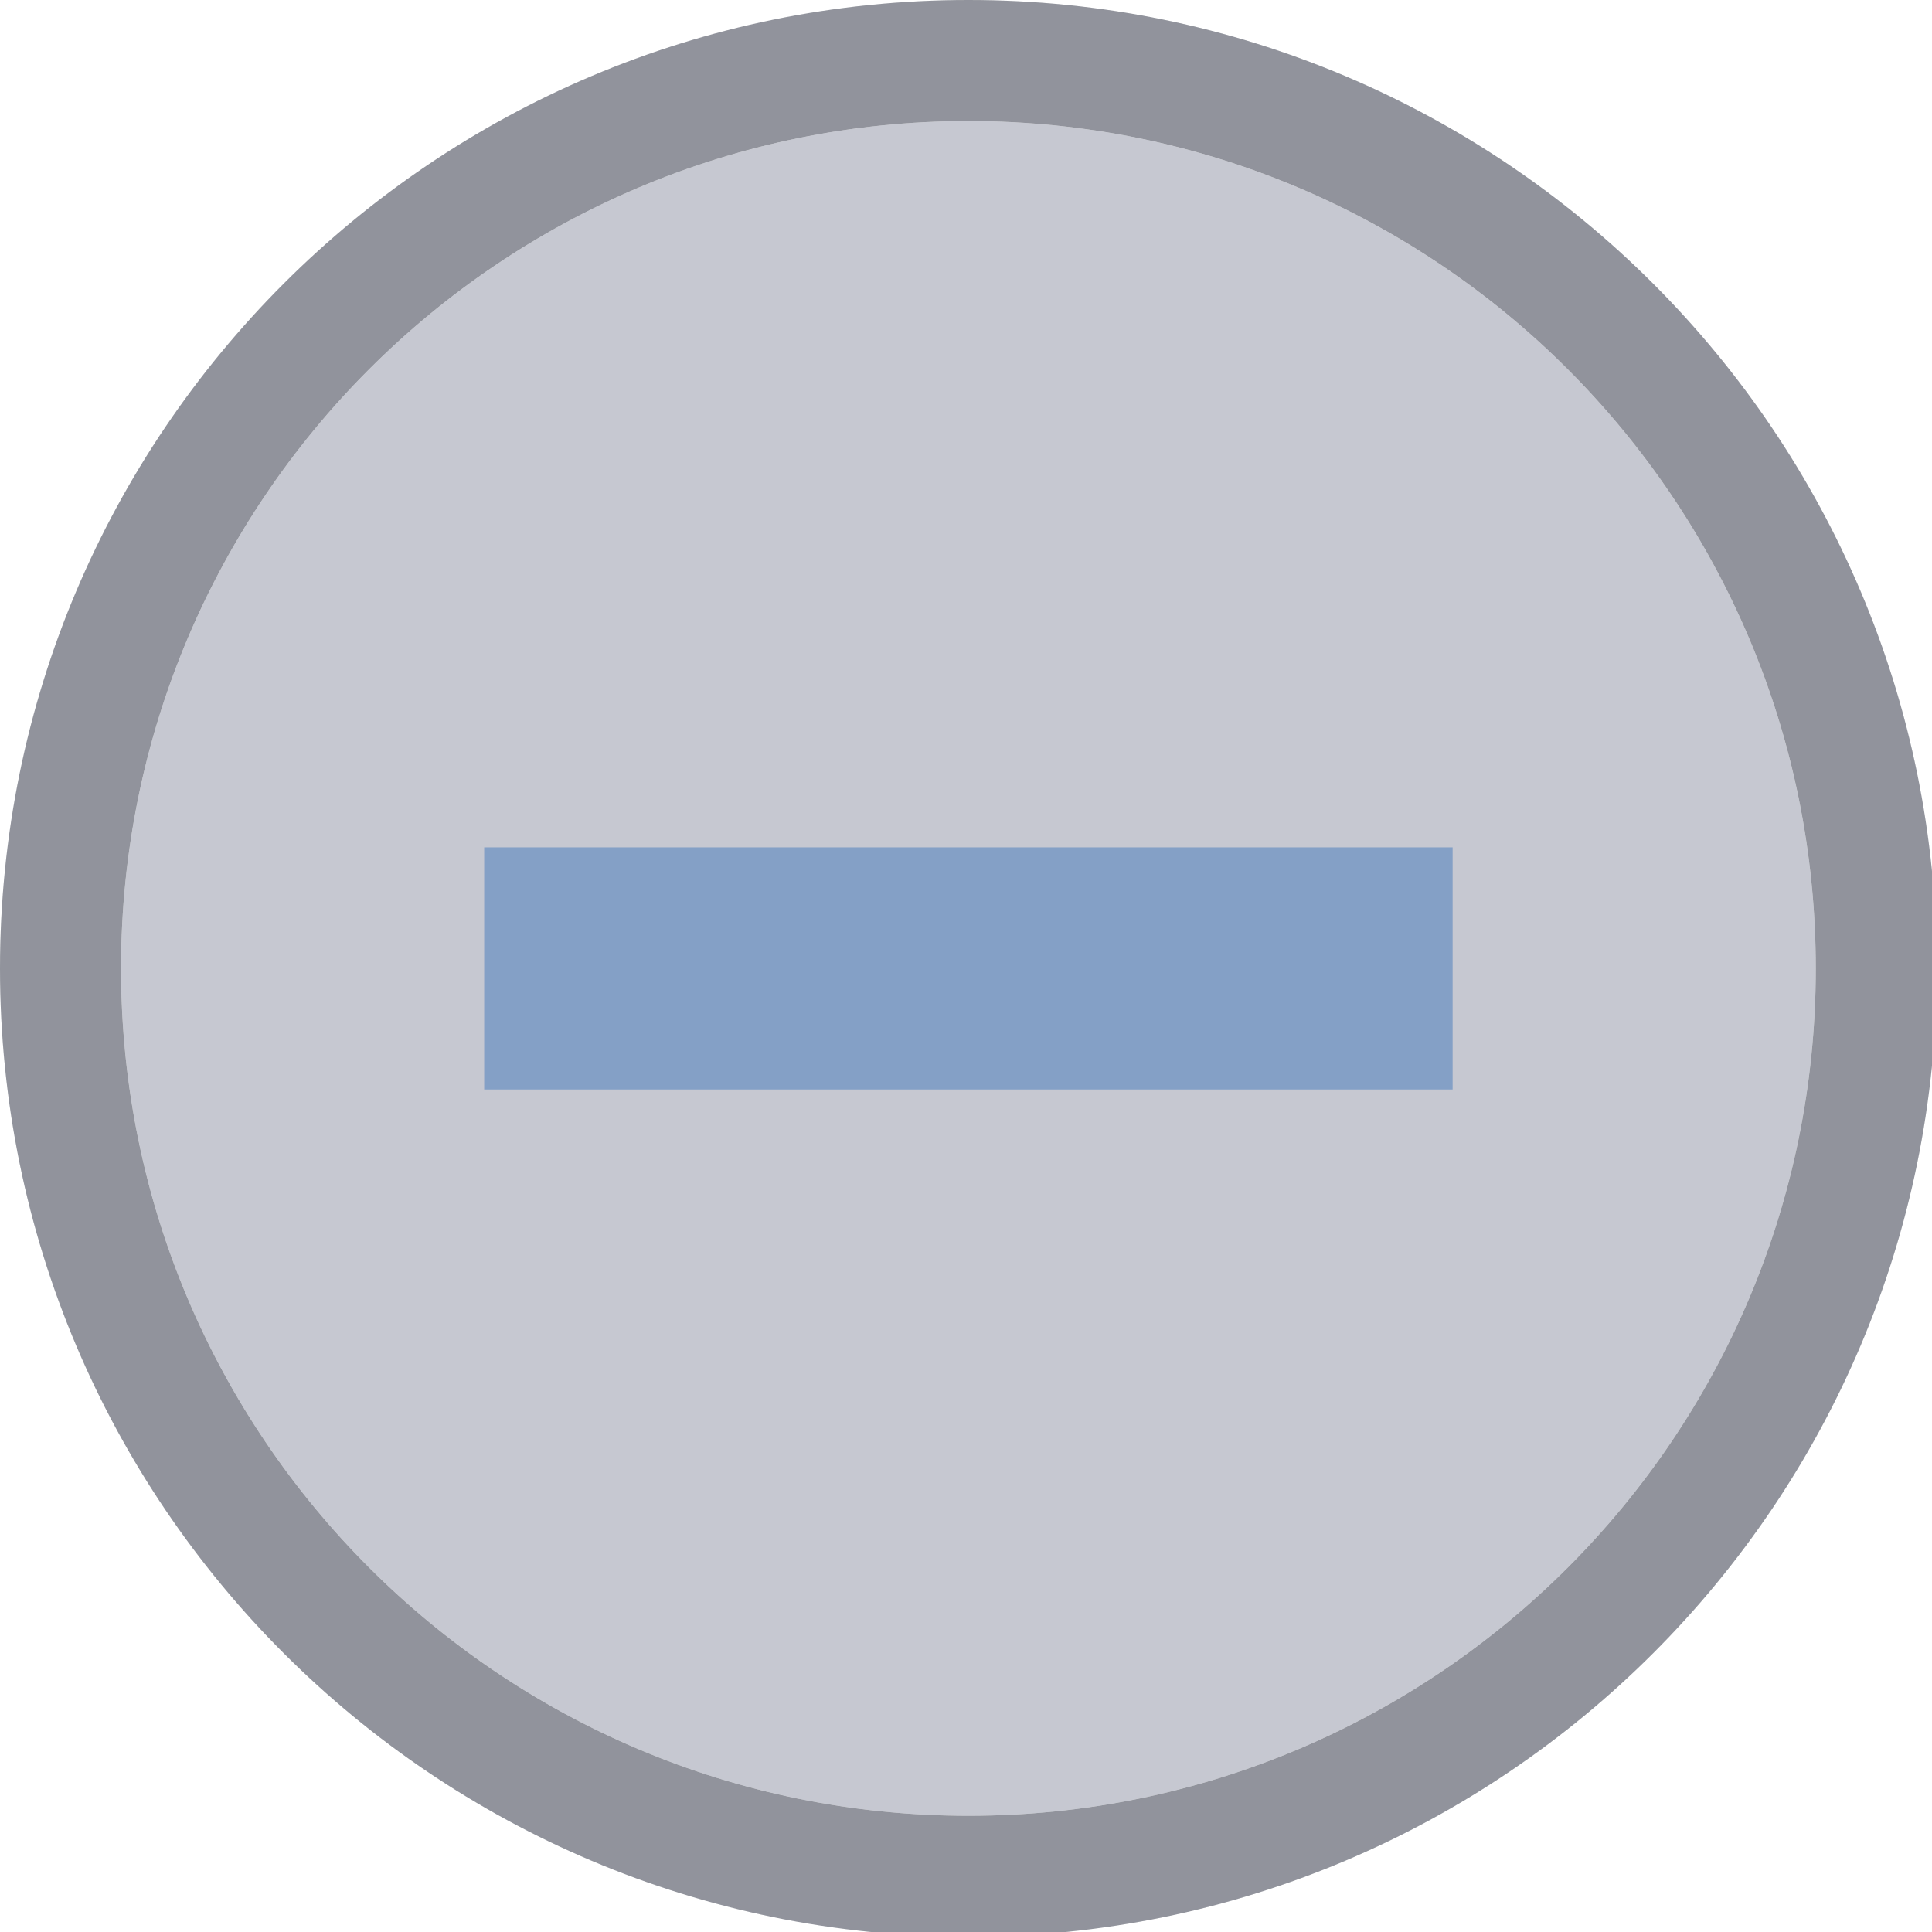
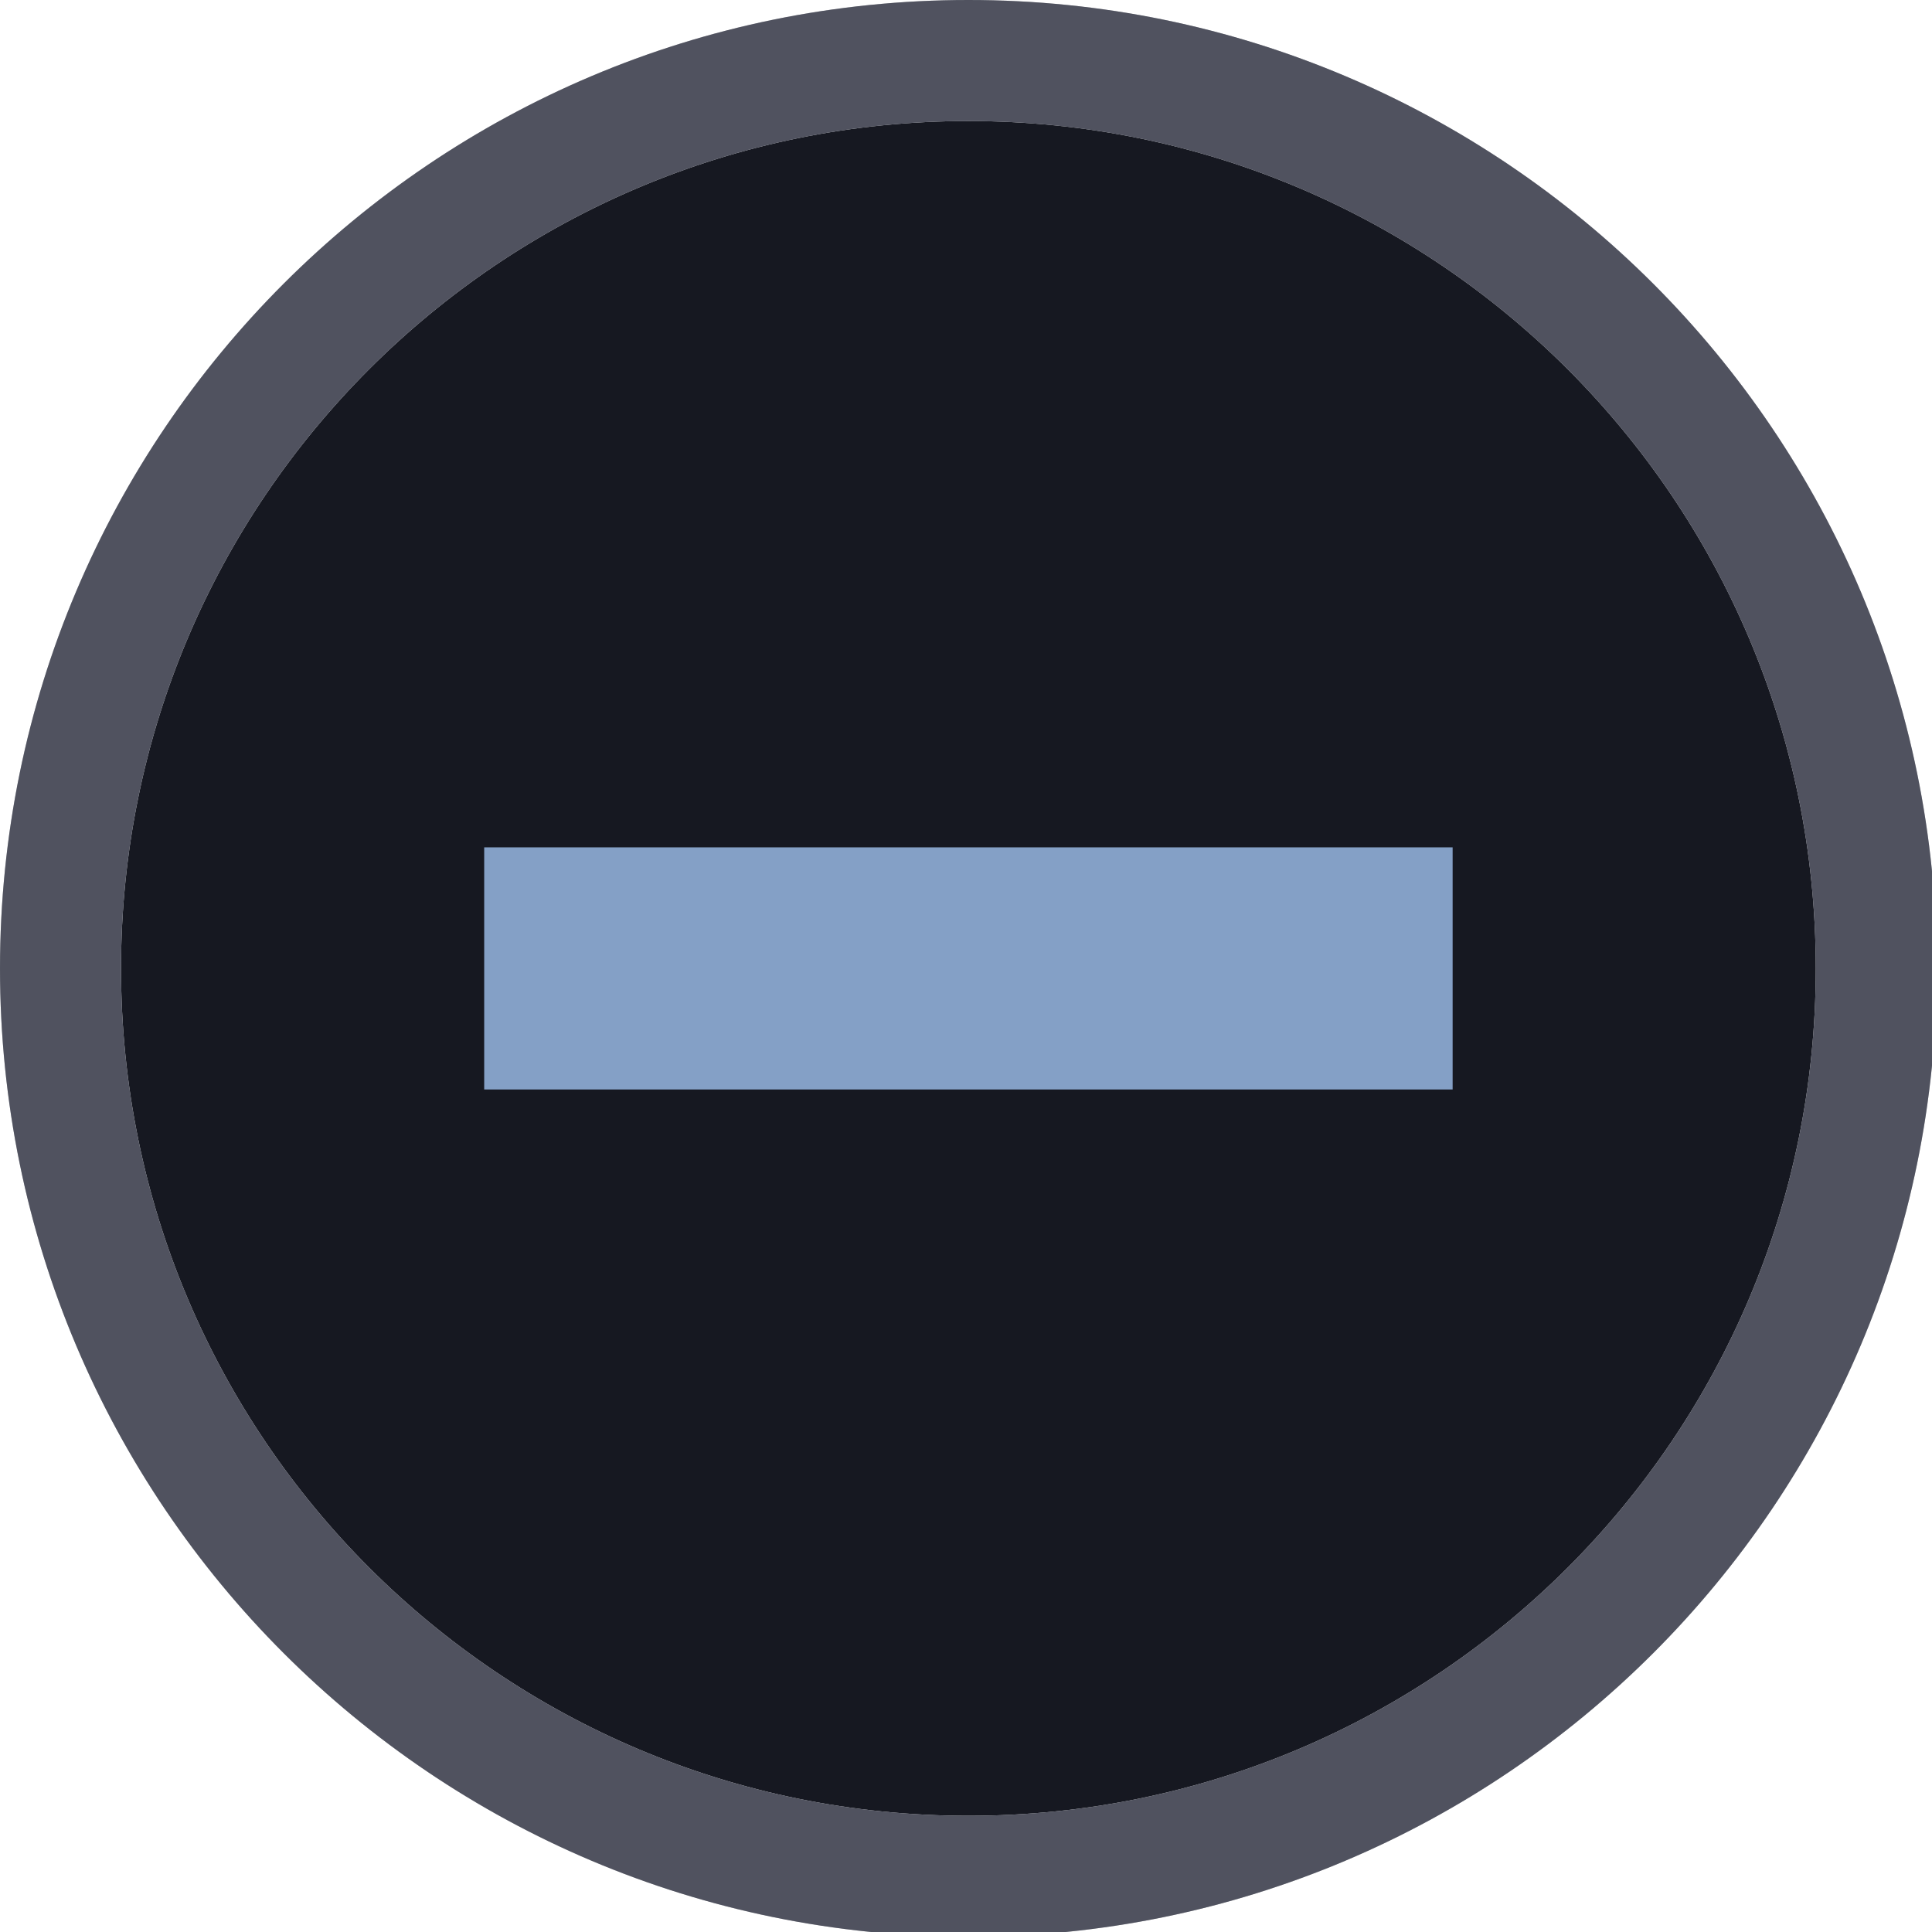
<svg xmlns="http://www.w3.org/2000/svg" width="133pt" height="133pt" viewBox="0 0 133 133" version="1.1">
  <g id="surface1">
-     <path style=" stroke:none;fill-rule:nonzero;fill:#c6c8d1;fill-opacity:1;" d="M 125 66.668 C 125 98.895 98.895 125 66.668 125 C 34.441 125 8.332 98.895 8.332 66.668 C 8.332 34.441 34.441 8.332 66.668 8.332 C 98.895 8.332 125 34.441 125 66.668 Z M 125 66.668 " />
-     <path style=" stroke:none;fill-rule:nonzero;fill:#c6c8d1;fill-opacity:1;" d="M 66.668 0 C 29.852 0 0 29.852 0 66.668 C 0 103.484 29.852 133.332 66.668 133.332 C 103.484 133.332 133.332 103.484 133.332 66.668 C 133.332 29.852 103.484 0 66.668 0 Z M 66.668 8.332 C 98.895 8.332 125 34.441 125 66.668 C 125 98.895 98.895 125 66.668 125 C 34.441 125 8.332 98.895 8.332 66.668 C 8.332 34.441 34.441 8.332 66.668 8.332 Z M 66.668 8.332 " />
-     <path style=" stroke:none;fill-rule:nonzero;fill:#161821;fill-opacity:0.30;" d="M 66.668 0 C 29.852 0 0 29.852 0 66.668 C 0 103.484 29.852 133.332 66.668 133.332 C 103.484 133.332 133.332 103.484 133.332 66.668 C 133.332 29.852 103.484 0 66.668 0 Z M 66.668 8.332 C 98.895 8.332 125 34.441 125 66.668 C 125 98.895 98.895 125 66.668 125 C 34.441 125 8.332 98.895 8.332 66.668 C 8.332 34.441 34.441 8.332 66.668 8.332 Z M 66.668 8.332 " />
+     <path style=" stroke:none;fill-rule:nonzero;fill:#161821;fill-opacity:1;" d="M 125 66.668 C 125 98.895 98.895 125 66.668 125 C 34.441 125 8.332 98.895 8.332 66.668 C 8.332 34.441 34.441 8.332 66.668 8.332 C 98.895 8.332 125 34.441 125 66.668 Z M 125 66.668 " />
+     <path style=" stroke:none;fill-rule:nonzero;fill:#1e202f;fill-opacity:1;" d="M 66.668 0 C 29.852 0 0 29.852 0 66.668 C 0 103.484 29.852 133.332 66.668 133.332 C 103.484 133.332 133.332 103.484 133.332 66.668 C 133.332 29.852 103.484 0 66.668 0 Z M 66.668 8.332 C 98.895 8.332 125 34.441 125 66.668 C 125 98.895 98.895 125 66.668 125 C 34.441 125 8.332 98.895 8.332 66.668 C 8.332 34.441 34.441 8.332 66.668 8.332 Z M 66.668 8.332 " />
+     <path style=" stroke:none;fill-rule:nonzero;fill:#c6c8d1;fill-opacity:0.30;" d="M 66.668 0 C 29.852 0 0 29.852 0 66.668 C 0 103.484 29.852 133.332 66.668 133.332 C 103.484 133.332 133.332 103.484 133.332 66.668 C 133.332 29.852 103.484 0 66.668 0 Z M 66.668 8.332 C 98.895 8.332 125 34.441 125 66.668 C 125 98.895 98.895 125 66.668 125 C 34.441 125 8.332 98.895 8.332 66.668 C 8.332 34.441 34.441 8.332 66.668 8.332 Z M 66.668 8.332 " />
    <path style=" stroke:none;fill-rule:nonzero;fill:#84a0c6;fill-opacity:1;" d="M 33.332 58.332 L 100 58.332 L 100 75 L 33.332 75 Z M 33.332 58.332 " />
  </g>
</svg>
